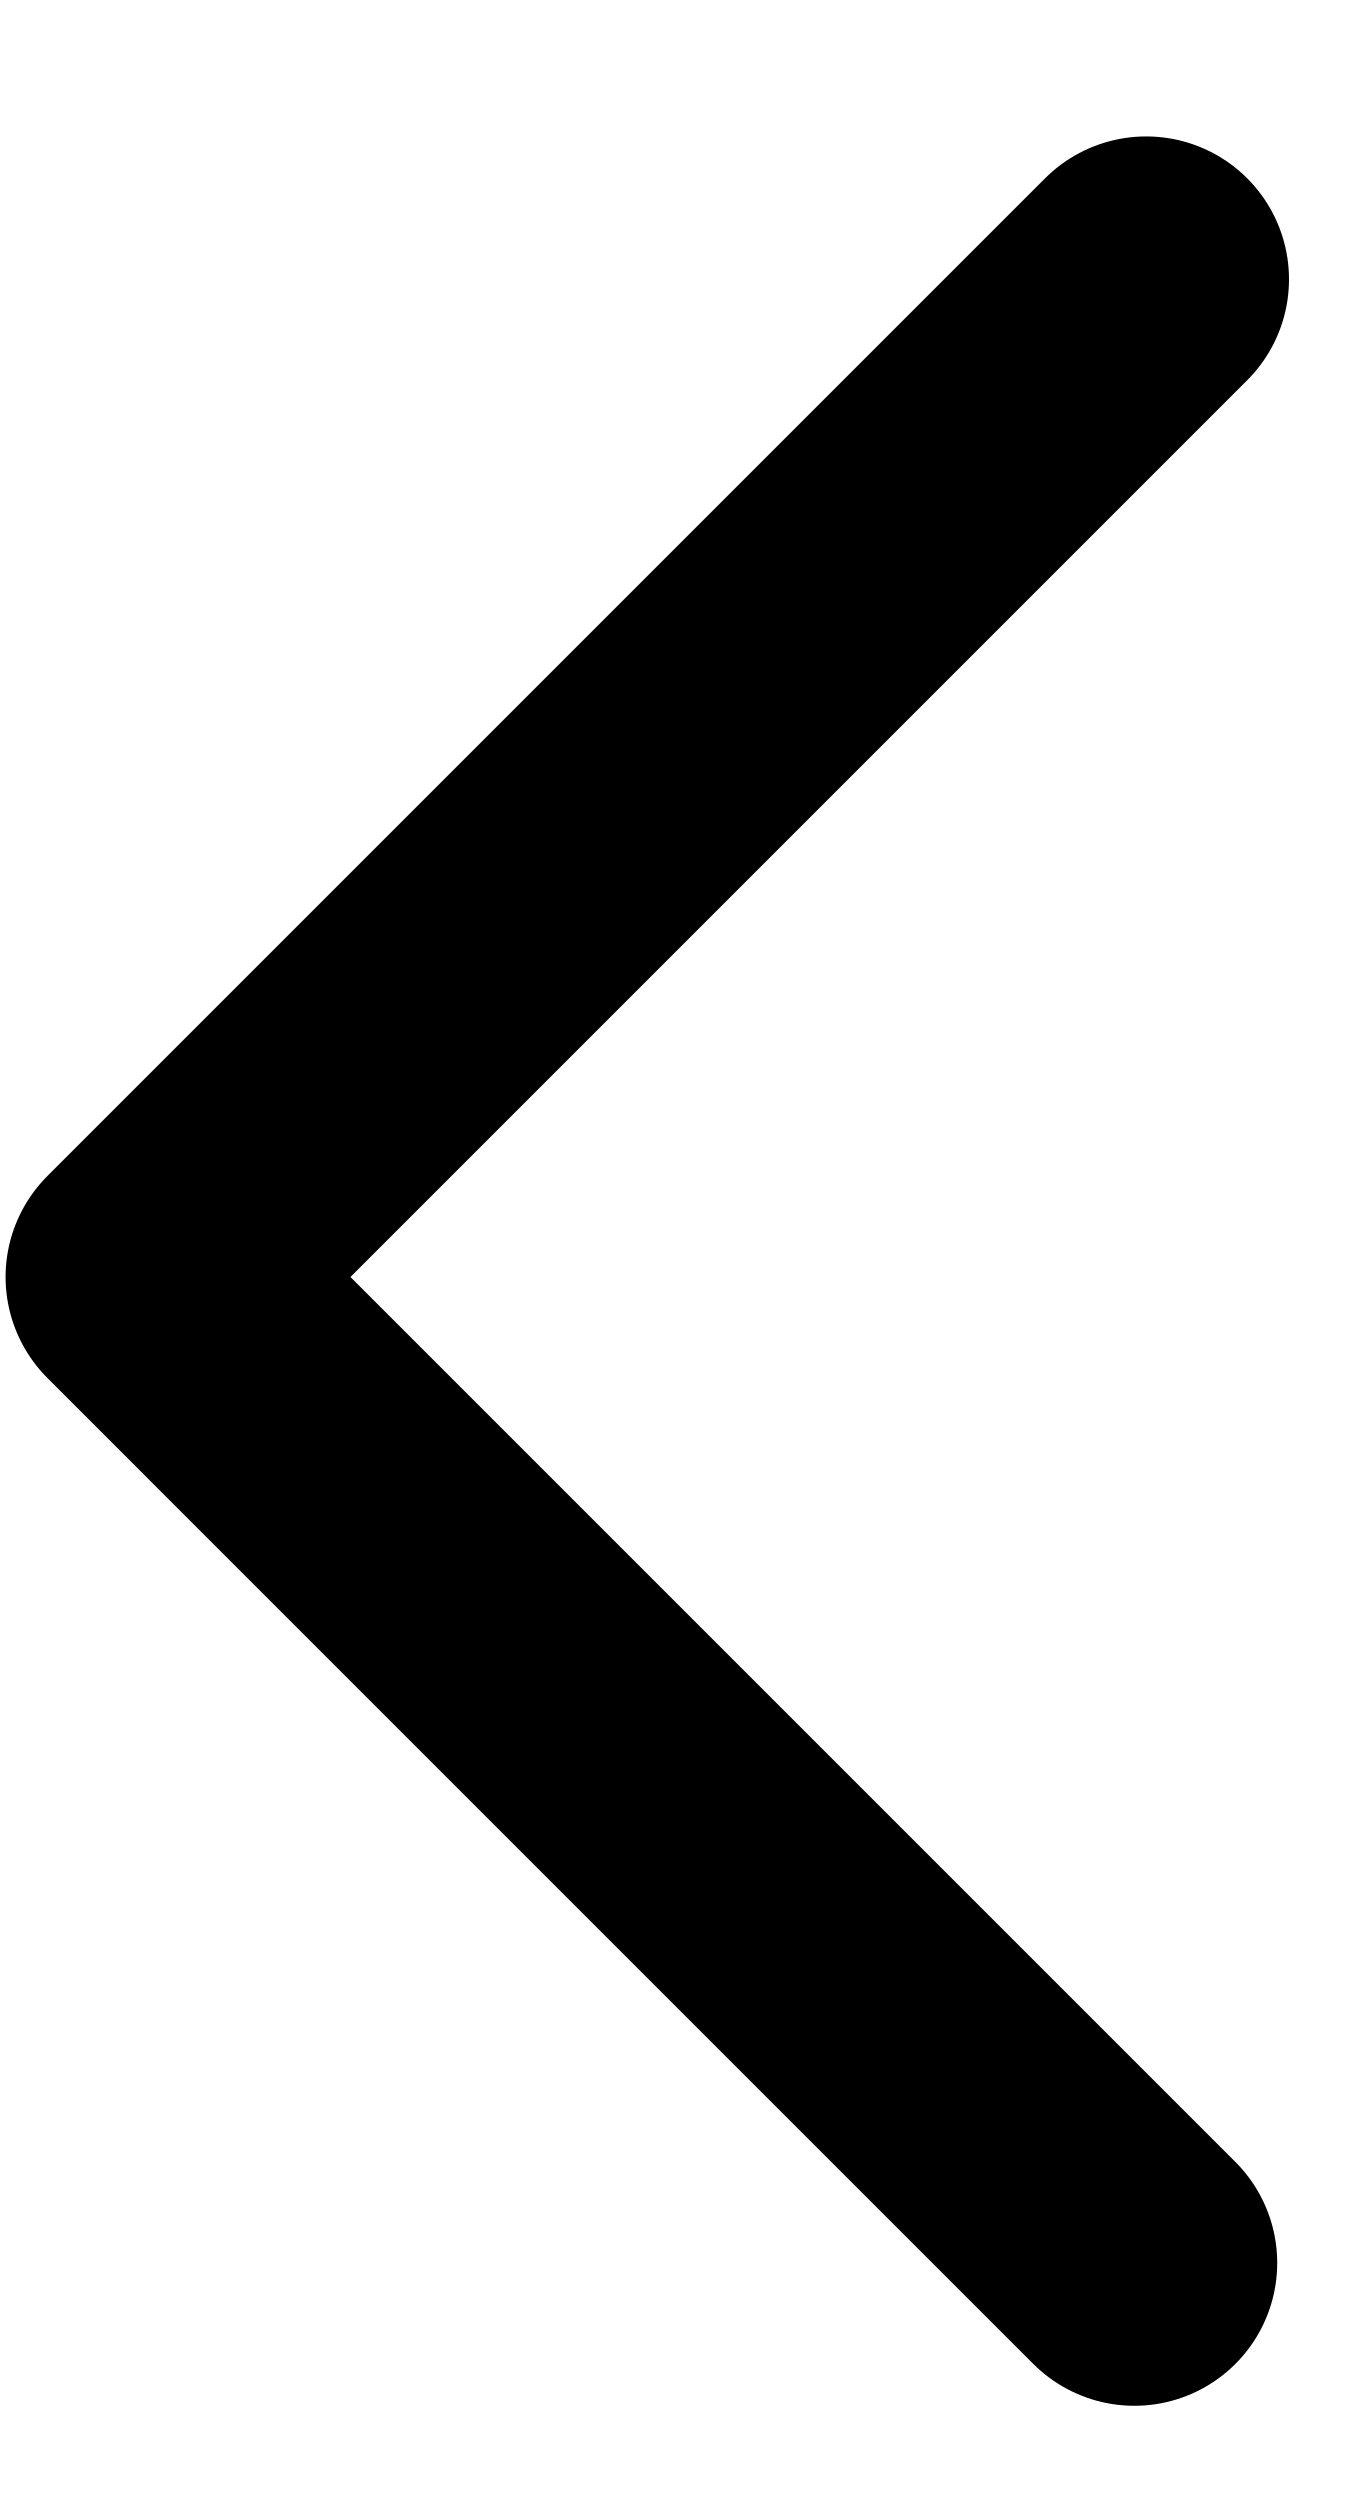
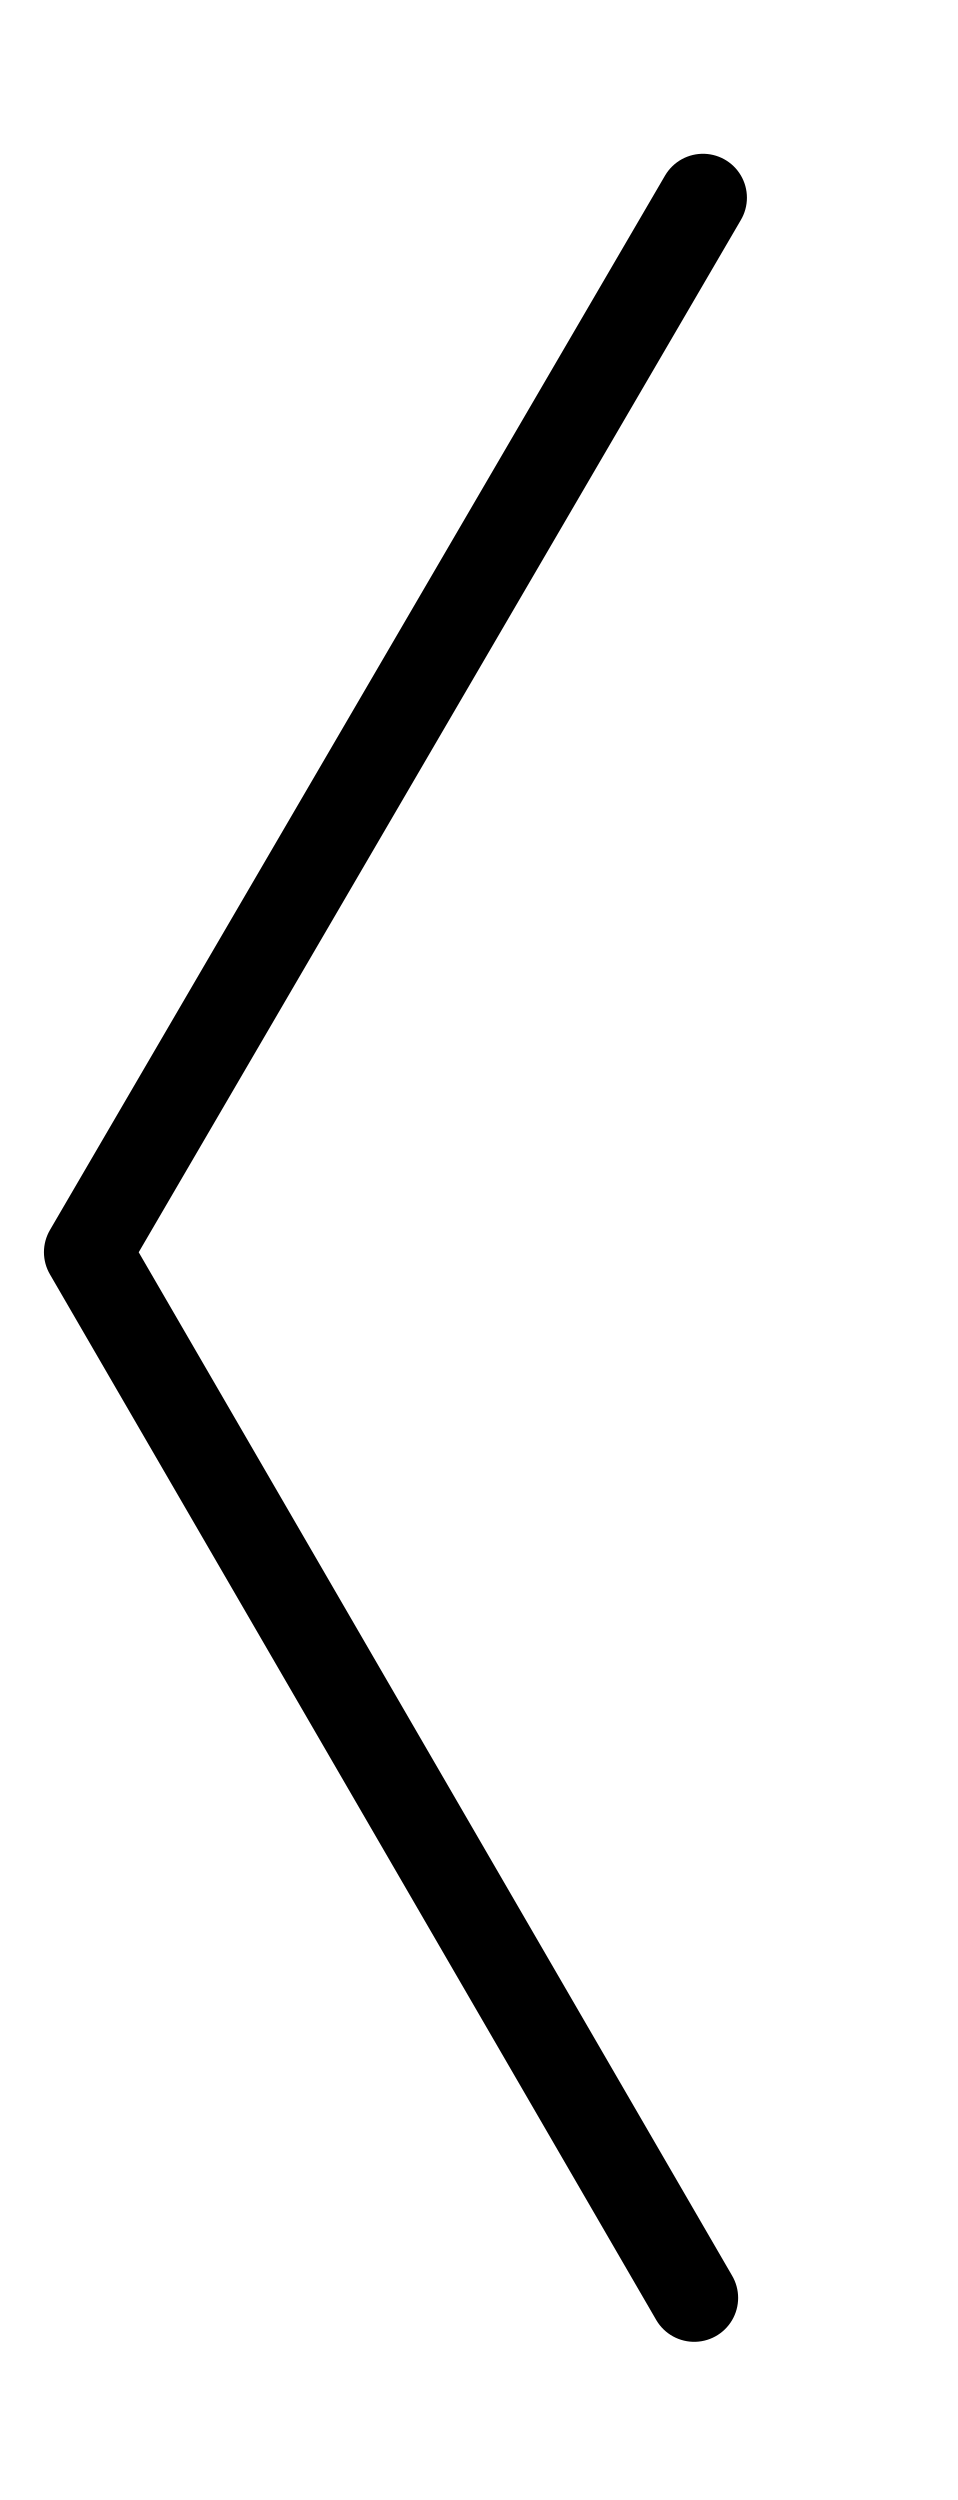
- <svg xmlns="http://www.w3.org/2000/svg" version="1.1" id="Layer_1" x="0px" y="0px" width="19px" height="35px" viewBox="0 0 19 35" enable-background="new 0 0 19 35" xml:space="preserve">
+ <svg xmlns="http://www.w3.org/2000/svg" version="1.1" id="Layer_1" x="0px" y="0px" viewBox="-411 258.4 21.8 56.9" style="enable-background:new -411 258.4 21.8 56.9;" xml:space="preserve">
+   <style type="text/css">
+ 	.st0{fill:none;stroke:#000000;stroke-width:2;stroke-linecap:round;stroke-linejoin:round;}
+ </style>
  <g id="Page-1">
    <g id="Project-with-decription" transform="translate(-169, -83)">
      <g id="Path-118-_x2B_-Path-119" transform="translate(169, 84)">
-         <path id="Path-119" fill="none" stroke="#000000" stroke-width="4" stroke-linecap="round" stroke-linejoin="round" d="     M16.046,2.91L2.078,16.878l13.803,13.803" />
+         <path id="Path-119" class="st0" d="M-395,261.9l-14,24l13.8,23.8" />
      </g>
    </g>
  </g>
</svg>
